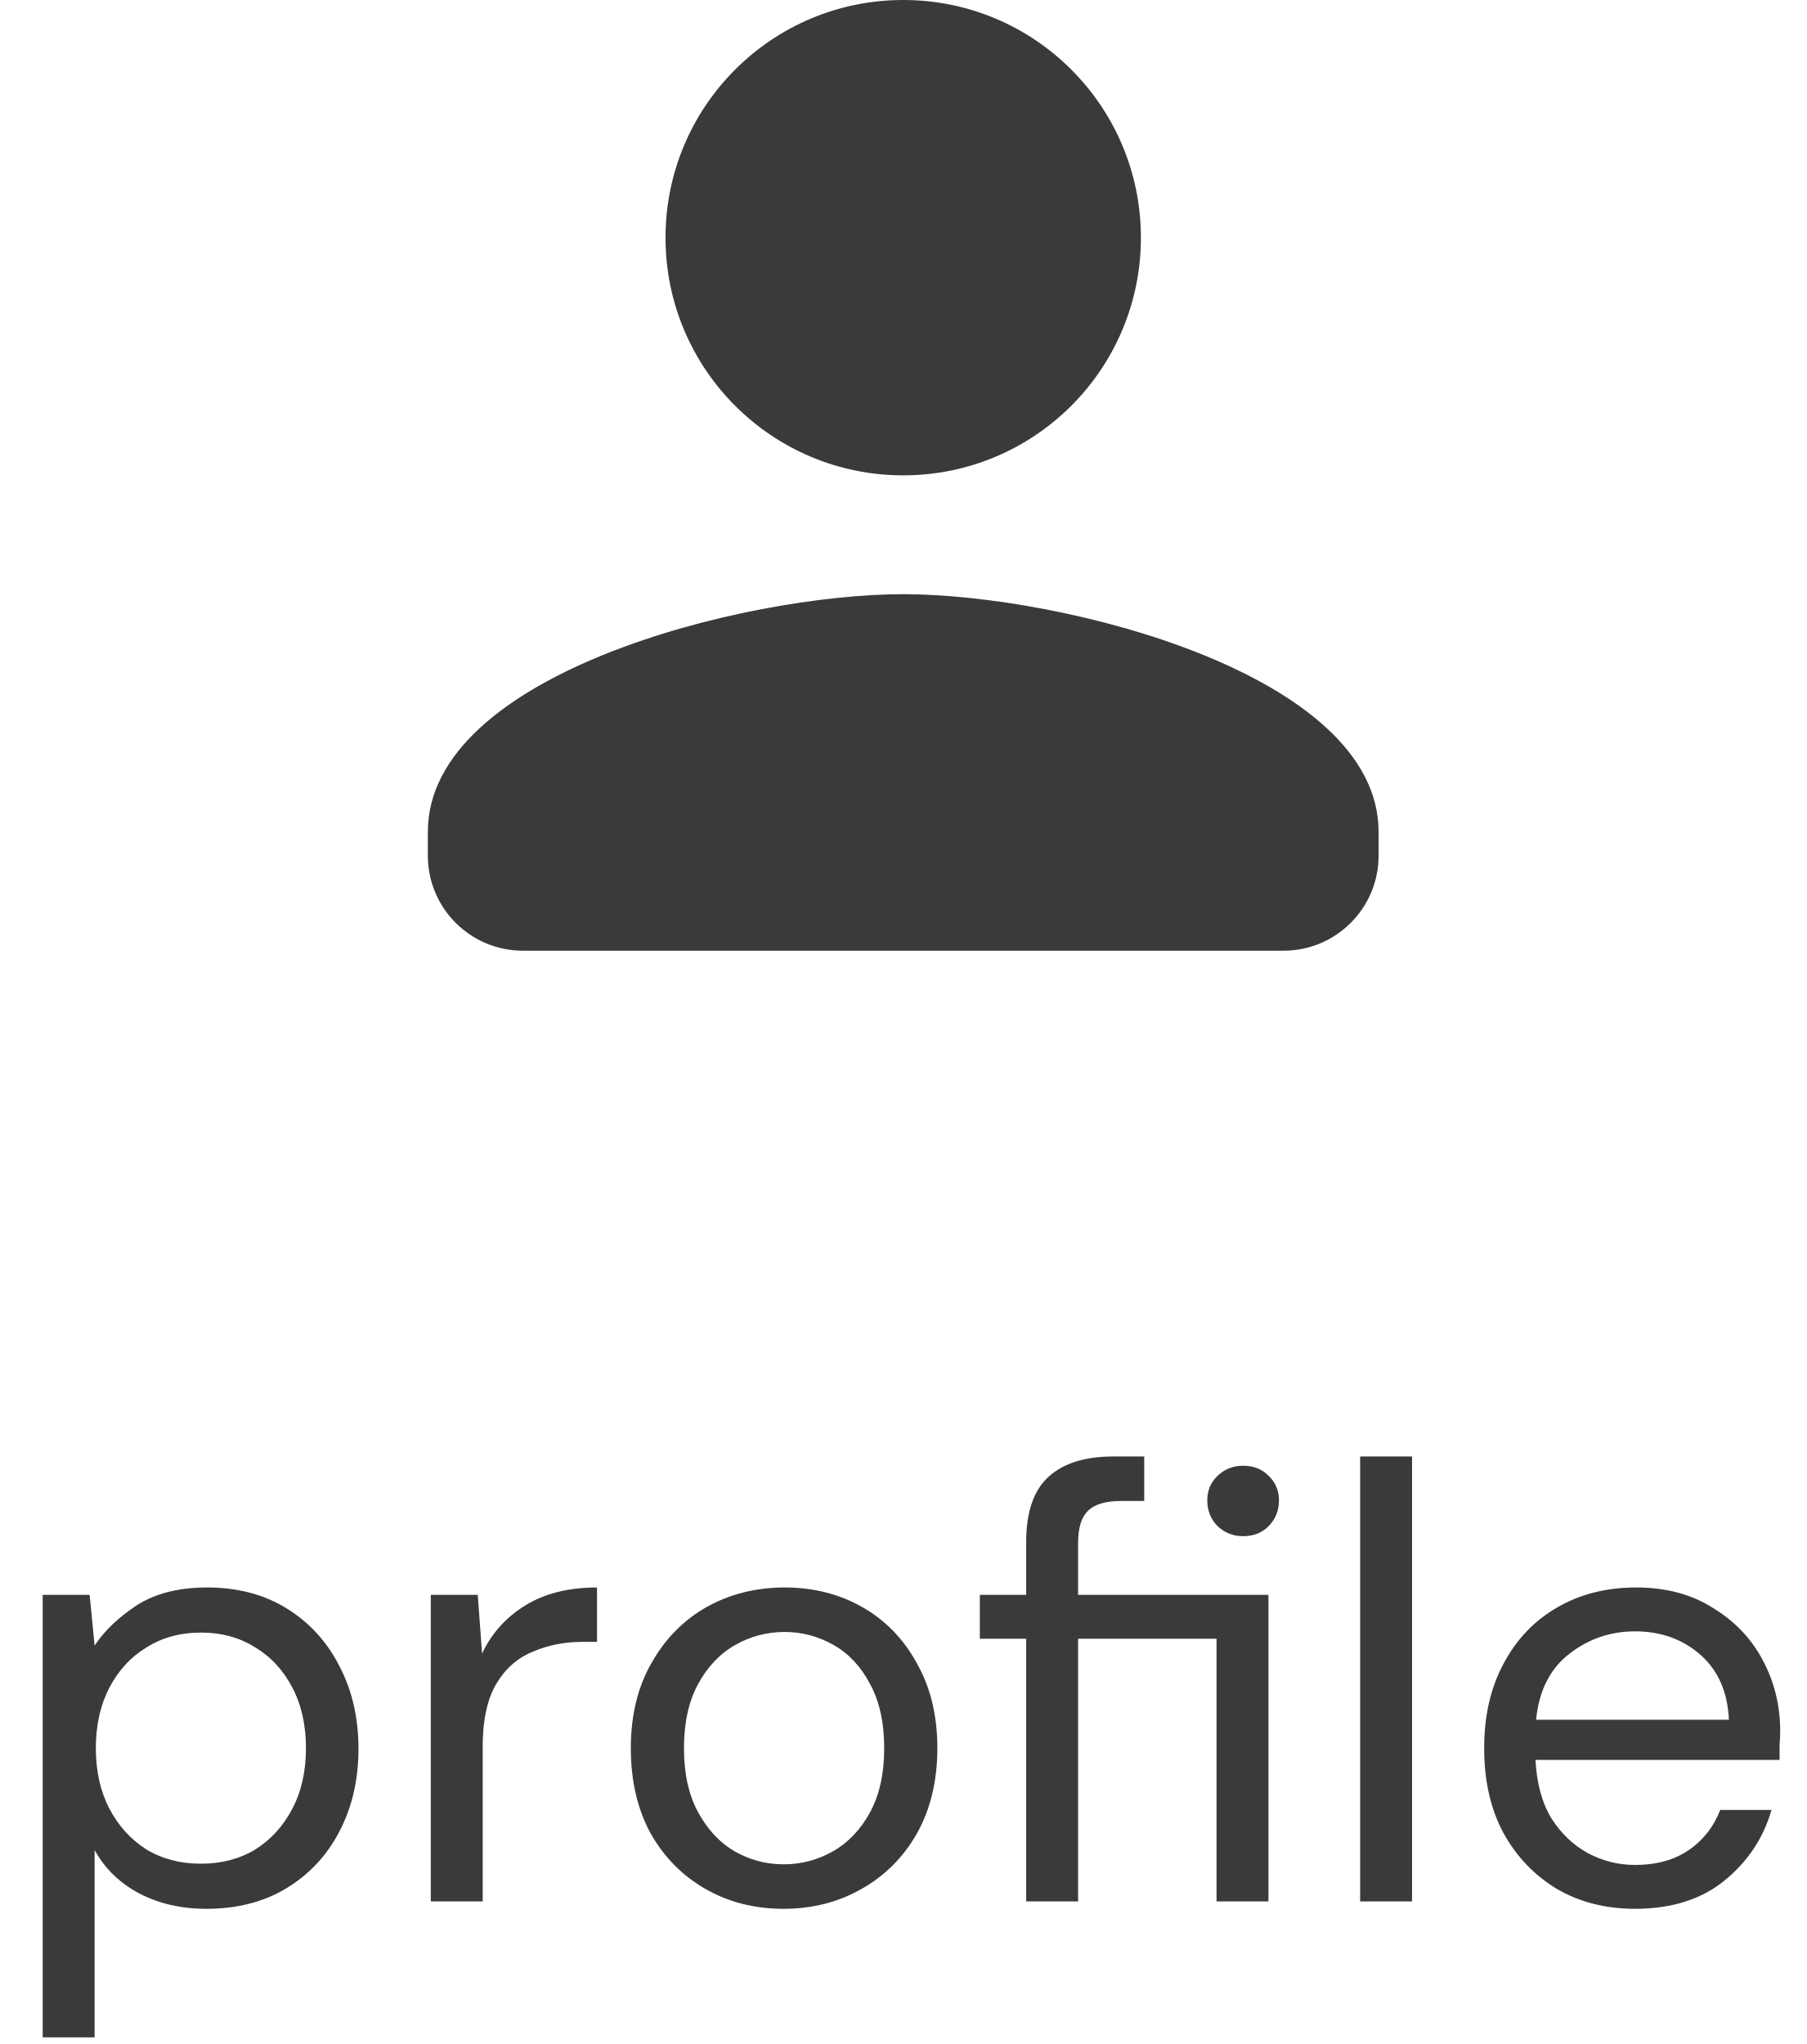
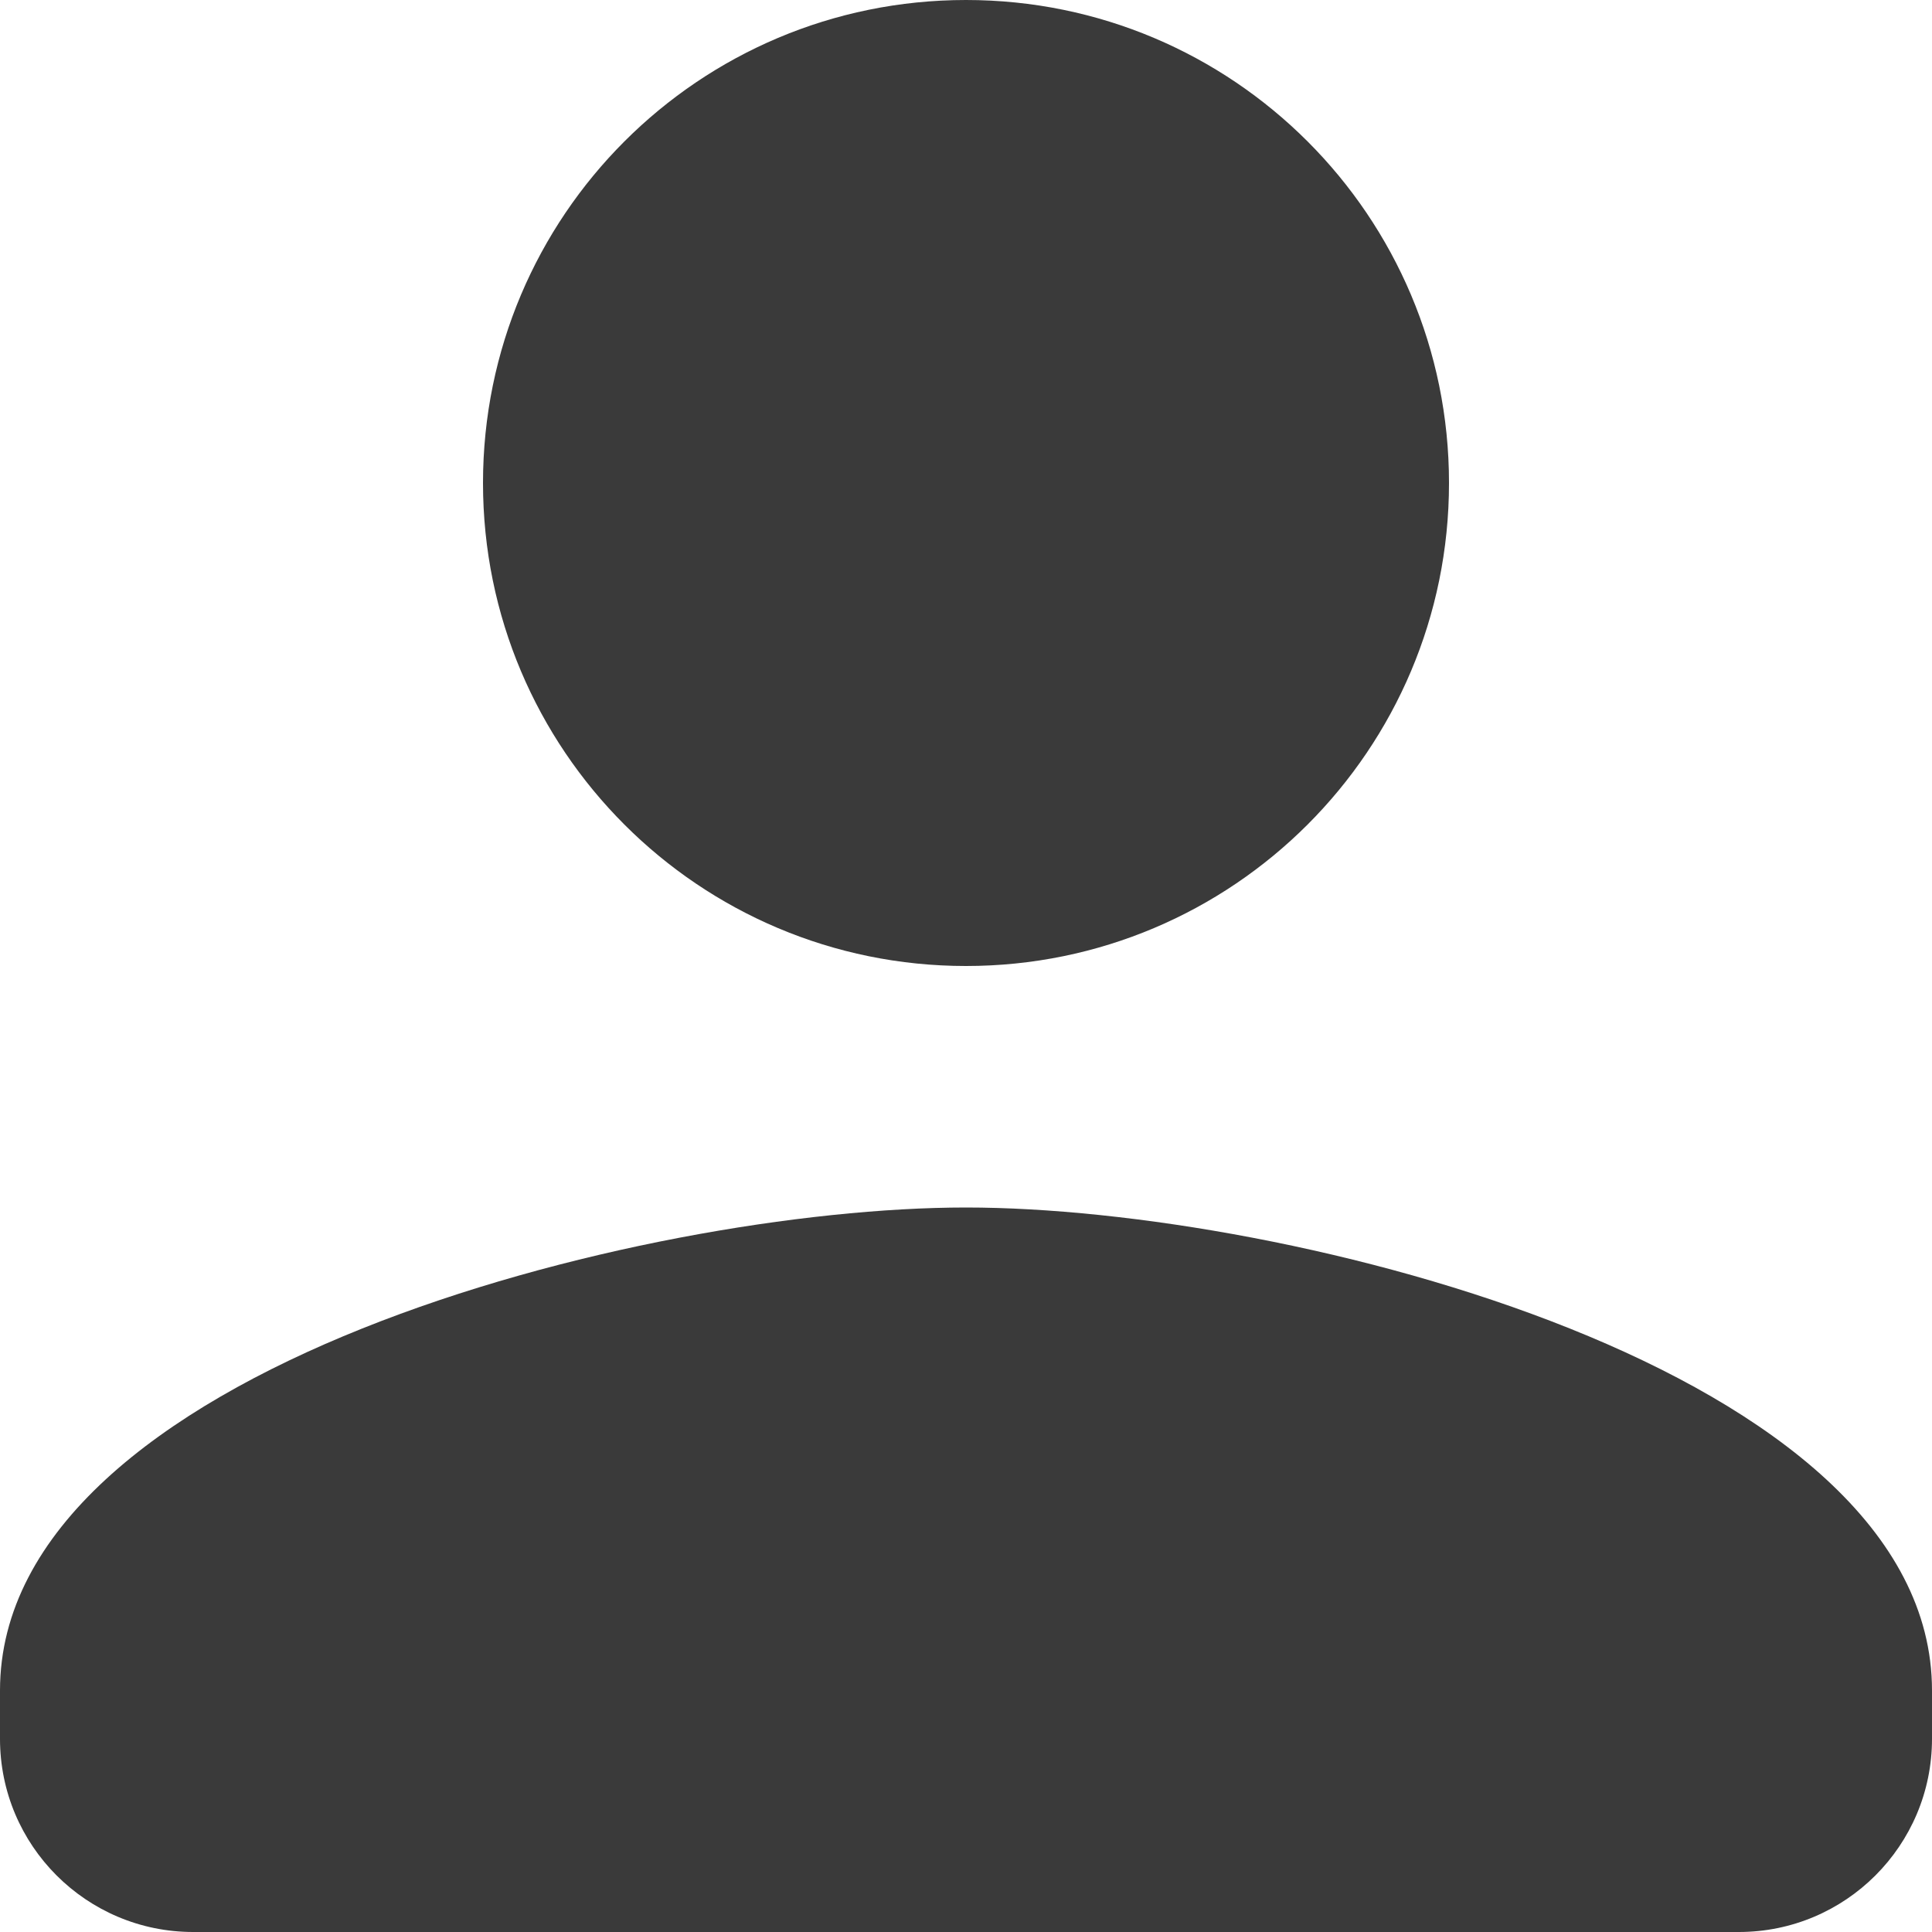
- <svg xmlns="http://www.w3.org/2000/svg" width="38" height="43" viewBox="0 0 38 43" fill="none">
-   <path d="M19 10C21.762 10 24 7.763 24 5C24 2.237 21.762 0 19 0C16.238 0 14 2.237 14 5C14 7.763 16.238 10 19 10ZM19 12.5C15.662 12.5 9 14.175 9 17.5V18C9 19.105 9.895 20 11 20H27C28.105 20 29 19.105 29 18V17.5C29 14.175 22.337 12.5 19 12.5Z" fill="#3A3A3A" />
-   <path d="M0.898 42.86V33.552H1.886L1.99 34.618C2.198 34.306 2.493 34.024 2.874 33.773C3.264 33.522 3.758 33.396 4.356 33.396C4.998 33.396 5.557 33.543 6.033 33.838C6.51 34.133 6.878 34.536 7.138 35.047C7.407 35.558 7.541 36.139 7.541 36.789C7.541 37.439 7.407 38.02 7.138 38.531C6.878 39.034 6.506 39.432 6.02 39.727C5.544 40.013 4.985 40.156 4.343 40.156C3.815 40.156 3.342 40.048 2.926 39.831C2.519 39.614 2.207 39.311 1.99 38.921V42.86H0.898ZM4.226 39.207C4.66 39.207 5.041 39.107 5.37 38.908C5.7 38.7 5.96 38.414 6.15 38.05C6.341 37.686 6.436 37.261 6.436 36.776C6.436 36.291 6.341 35.866 6.15 35.502C5.96 35.138 5.7 34.856 5.37 34.657C5.041 34.449 4.66 34.345 4.226 34.345C3.793 34.345 3.412 34.449 3.082 34.657C2.753 34.856 2.493 35.138 2.302 35.502C2.112 35.866 2.016 36.291 2.016 36.776C2.016 37.261 2.112 37.686 2.302 38.05C2.493 38.414 2.753 38.7 3.082 38.908C3.412 39.107 3.793 39.207 4.226 39.207ZM9.062 40V33.552H10.05L10.141 34.787C10.34 34.362 10.643 34.024 11.051 33.773C11.458 33.522 11.961 33.396 12.559 33.396V34.54H12.26C11.878 34.54 11.527 34.609 11.207 34.748C10.886 34.878 10.63 35.103 10.44 35.424C10.249 35.745 10.154 36.187 10.154 36.75V40H9.062ZM16.481 40.156C15.874 40.156 15.328 40.017 14.843 39.74C14.358 39.463 13.972 39.073 13.686 38.57C13.409 38.059 13.27 37.461 13.27 36.776C13.27 36.091 13.413 35.498 13.699 34.995C13.985 34.484 14.371 34.089 14.856 33.812C15.35 33.535 15.9 33.396 16.507 33.396C17.114 33.396 17.66 33.535 18.145 33.812C18.63 34.089 19.012 34.484 19.289 34.995C19.575 35.498 19.718 36.091 19.718 36.776C19.718 37.461 19.575 38.059 19.289 38.57C19.003 39.073 18.613 39.463 18.119 39.74C17.634 40.017 17.088 40.156 16.481 40.156ZM16.481 39.22C16.854 39.22 17.2 39.129 17.521 38.947C17.842 38.765 18.102 38.492 18.301 38.128C18.5 37.764 18.6 37.313 18.6 36.776C18.6 36.239 18.5 35.788 18.301 35.424C18.11 35.06 17.855 34.787 17.534 34.605C17.213 34.423 16.871 34.332 16.507 34.332C16.134 34.332 15.788 34.423 15.467 34.605C15.146 34.787 14.886 35.06 14.687 35.424C14.488 35.788 14.388 36.239 14.388 36.776C14.388 37.313 14.488 37.764 14.687 38.128C14.886 38.492 15.142 38.765 15.454 38.947C15.775 39.129 16.117 39.22 16.481 39.22ZM21.587 40V34.475H20.612V33.552H21.587V32.434C21.587 31.81 21.743 31.355 22.055 31.069C22.367 30.783 22.822 30.64 23.42 30.64H24.07V31.576H23.589C23.26 31.576 23.026 31.645 22.887 31.784C22.749 31.914 22.679 32.139 22.679 32.46V33.552H26.683V40H25.591V34.475H22.679V40H21.587ZM26.15 32.317C25.942 32.317 25.765 32.248 25.617 32.109C25.47 31.962 25.396 31.78 25.396 31.563C25.396 31.355 25.47 31.182 25.617 31.043C25.765 30.904 25.942 30.835 26.15 30.835C26.367 30.835 26.545 30.904 26.683 31.043C26.831 31.182 26.904 31.355 26.904 31.563C26.904 31.78 26.831 31.962 26.683 32.109C26.545 32.248 26.367 32.317 26.15 32.317ZM28.612 40V30.64H29.704V40H28.612ZM34.393 40.156C33.778 40.156 33.232 40.017 32.755 39.74C32.279 39.454 31.901 39.06 31.624 38.557C31.355 38.054 31.221 37.461 31.221 36.776C31.221 36.1 31.355 35.511 31.624 35.008C31.893 34.497 32.266 34.102 32.742 33.825C33.227 33.539 33.786 33.396 34.419 33.396C35.043 33.396 35.581 33.539 36.031 33.825C36.49 34.102 36.842 34.471 37.084 34.93C37.327 35.389 37.448 35.883 37.448 36.412C37.448 36.507 37.444 36.603 37.435 36.698C37.435 36.793 37.435 36.902 37.435 37.023H32.3C32.326 37.517 32.439 37.929 32.638 38.258C32.846 38.579 33.102 38.821 33.405 38.986C33.717 39.151 34.047 39.233 34.393 39.233C34.844 39.233 35.221 39.129 35.524 38.921C35.828 38.713 36.048 38.431 36.187 38.076H37.266C37.093 38.674 36.759 39.172 36.265 39.571C35.78 39.961 35.156 40.156 34.393 40.156ZM34.393 34.319C33.873 34.319 33.41 34.479 33.002 34.8C32.603 35.112 32.374 35.571 32.313 36.178H36.369C36.343 35.597 36.144 35.142 35.771 34.813C35.398 34.484 34.939 34.319 34.393 34.319Z" fill="#3A3A3A" />
+ <svg xmlns="http://www.w3.org/2000/svg" width="20" height="20" viewBox="0 0 20 20" fill="none">
+   <path d="M10 10C12.762 10 15 7.763 15 5C15 2.237 12.762 0 10 0C7.237 0 5 2.237 5 5C5 7.763 7.237 10 10 10ZM10 12.5C6.662 12.5 0 14.175 0 17.5V18C0 19.105 0.895 20 2 20H18C19.105 20 20 19.105 20 18V17.5C20 14.175 13.338 12.5 10 12.5Z" fill="#3A3A3A" />
</svg>
